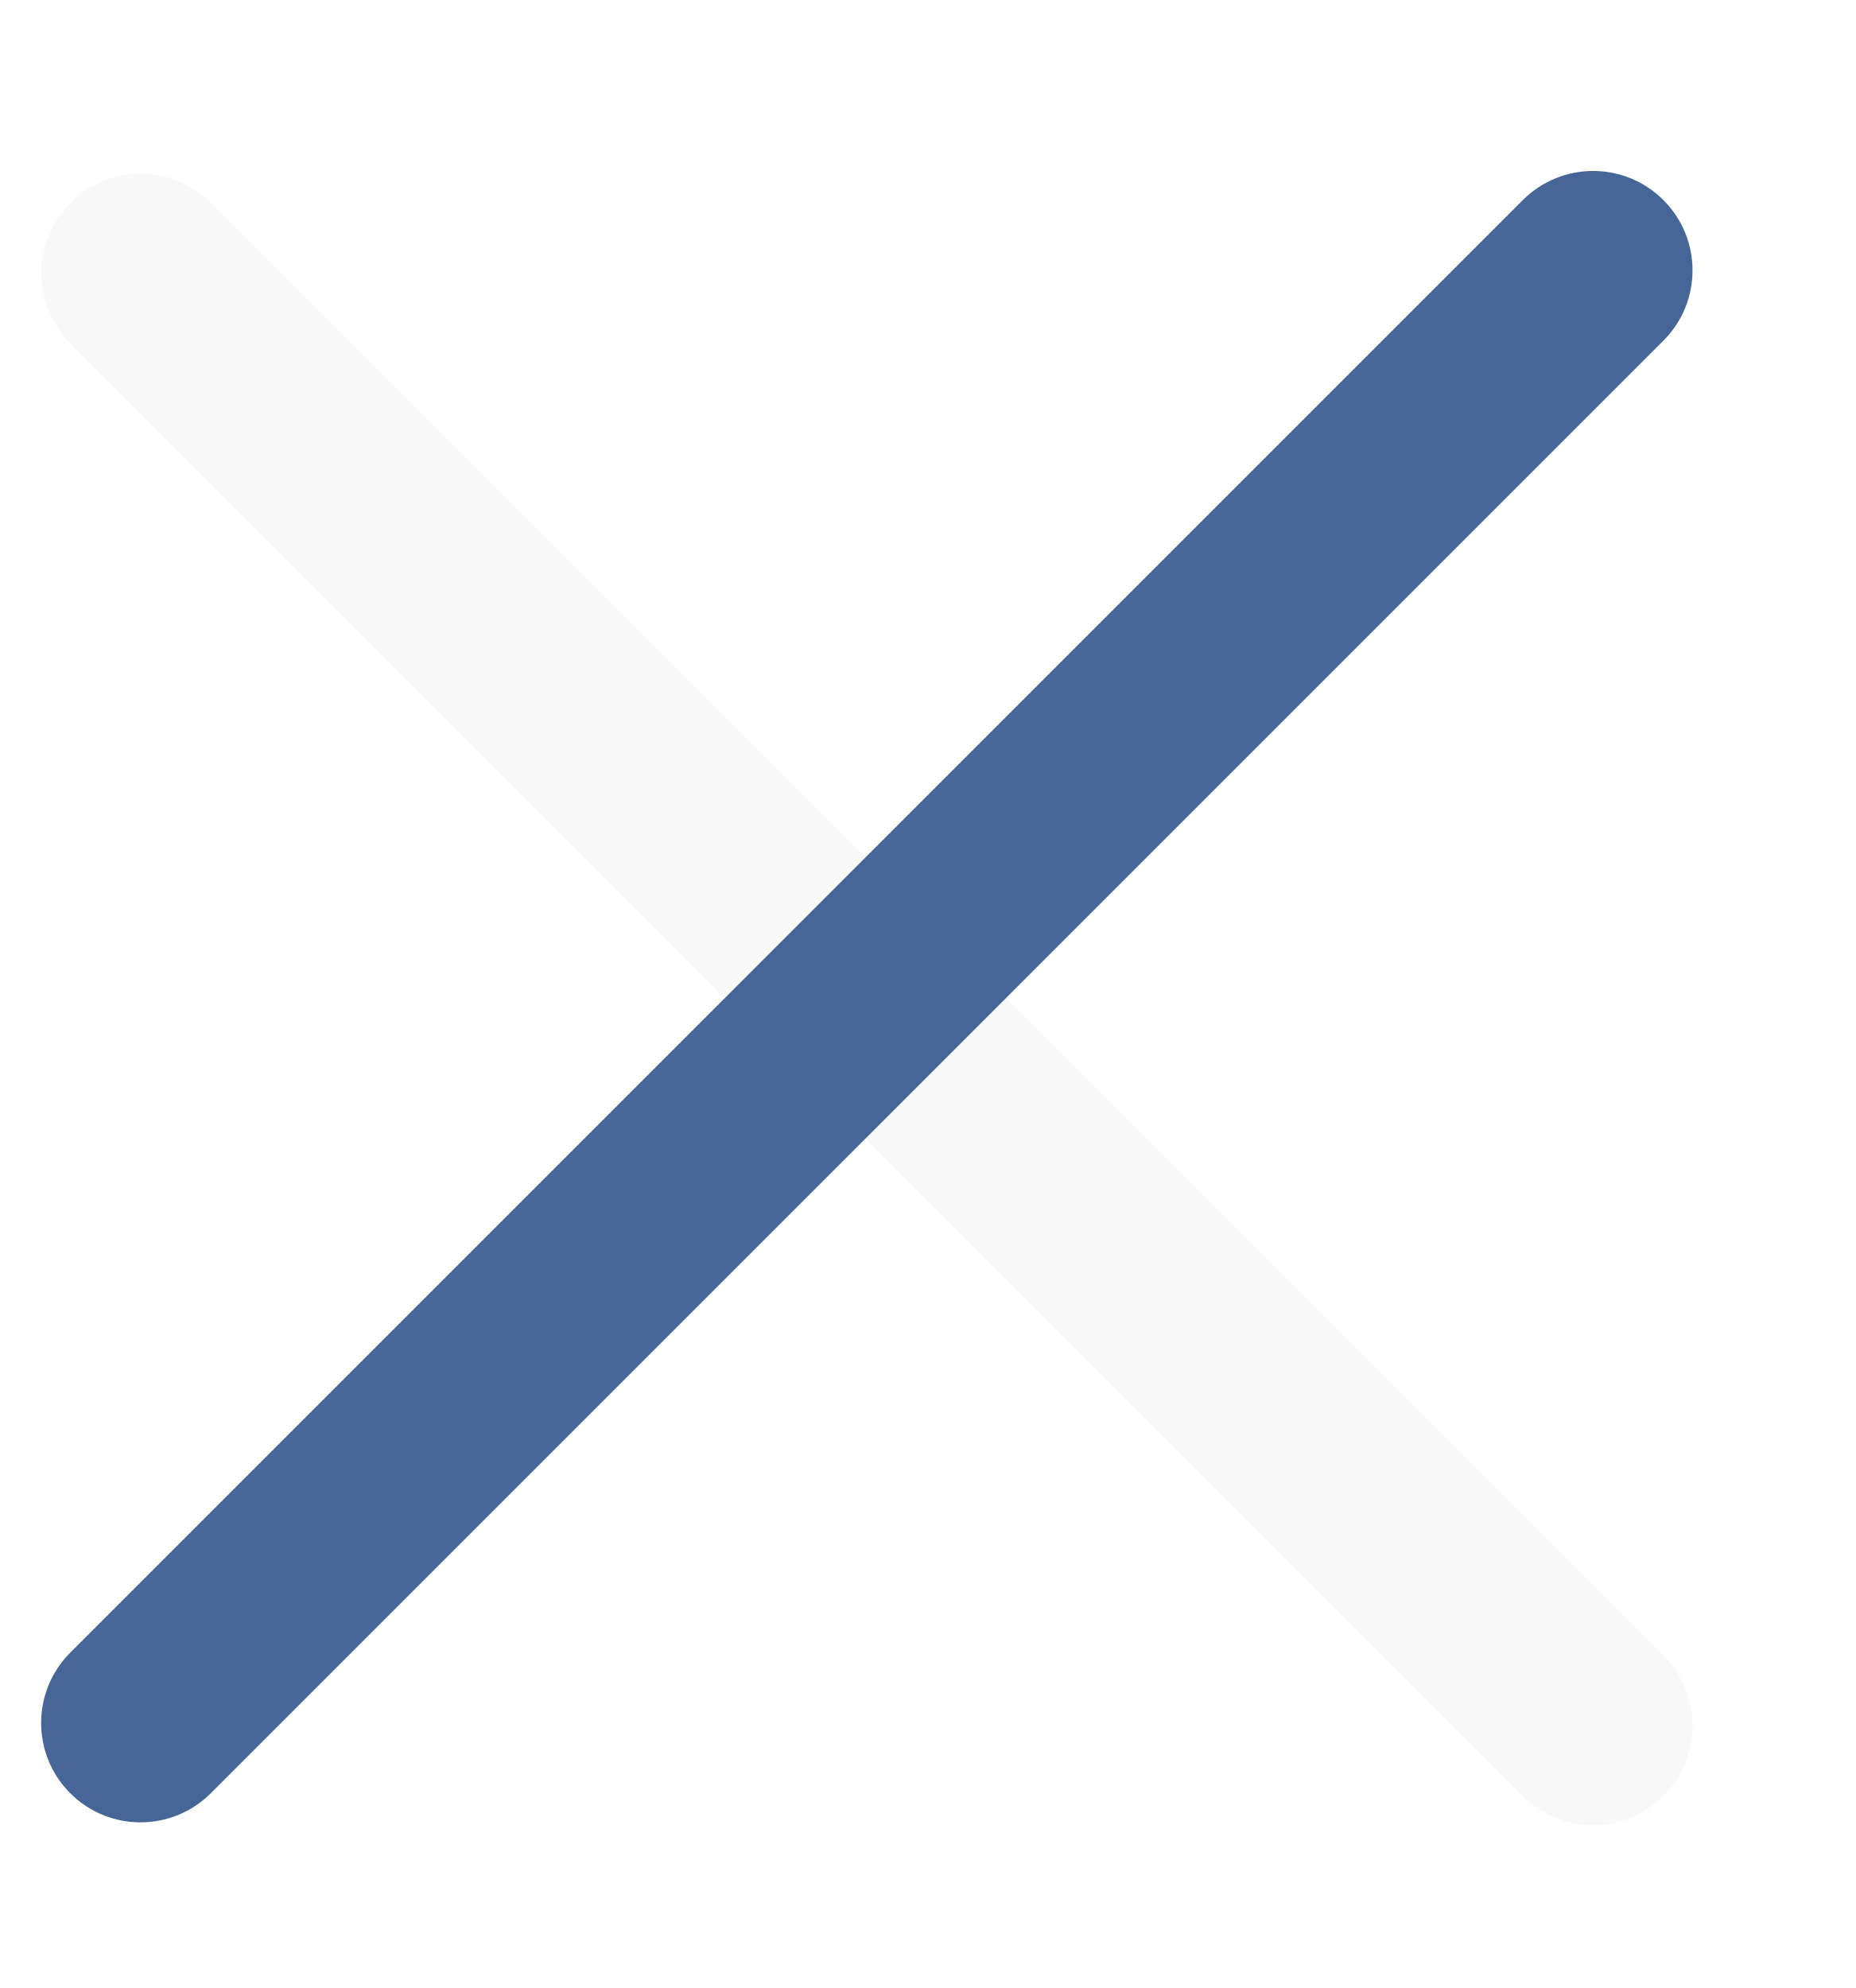
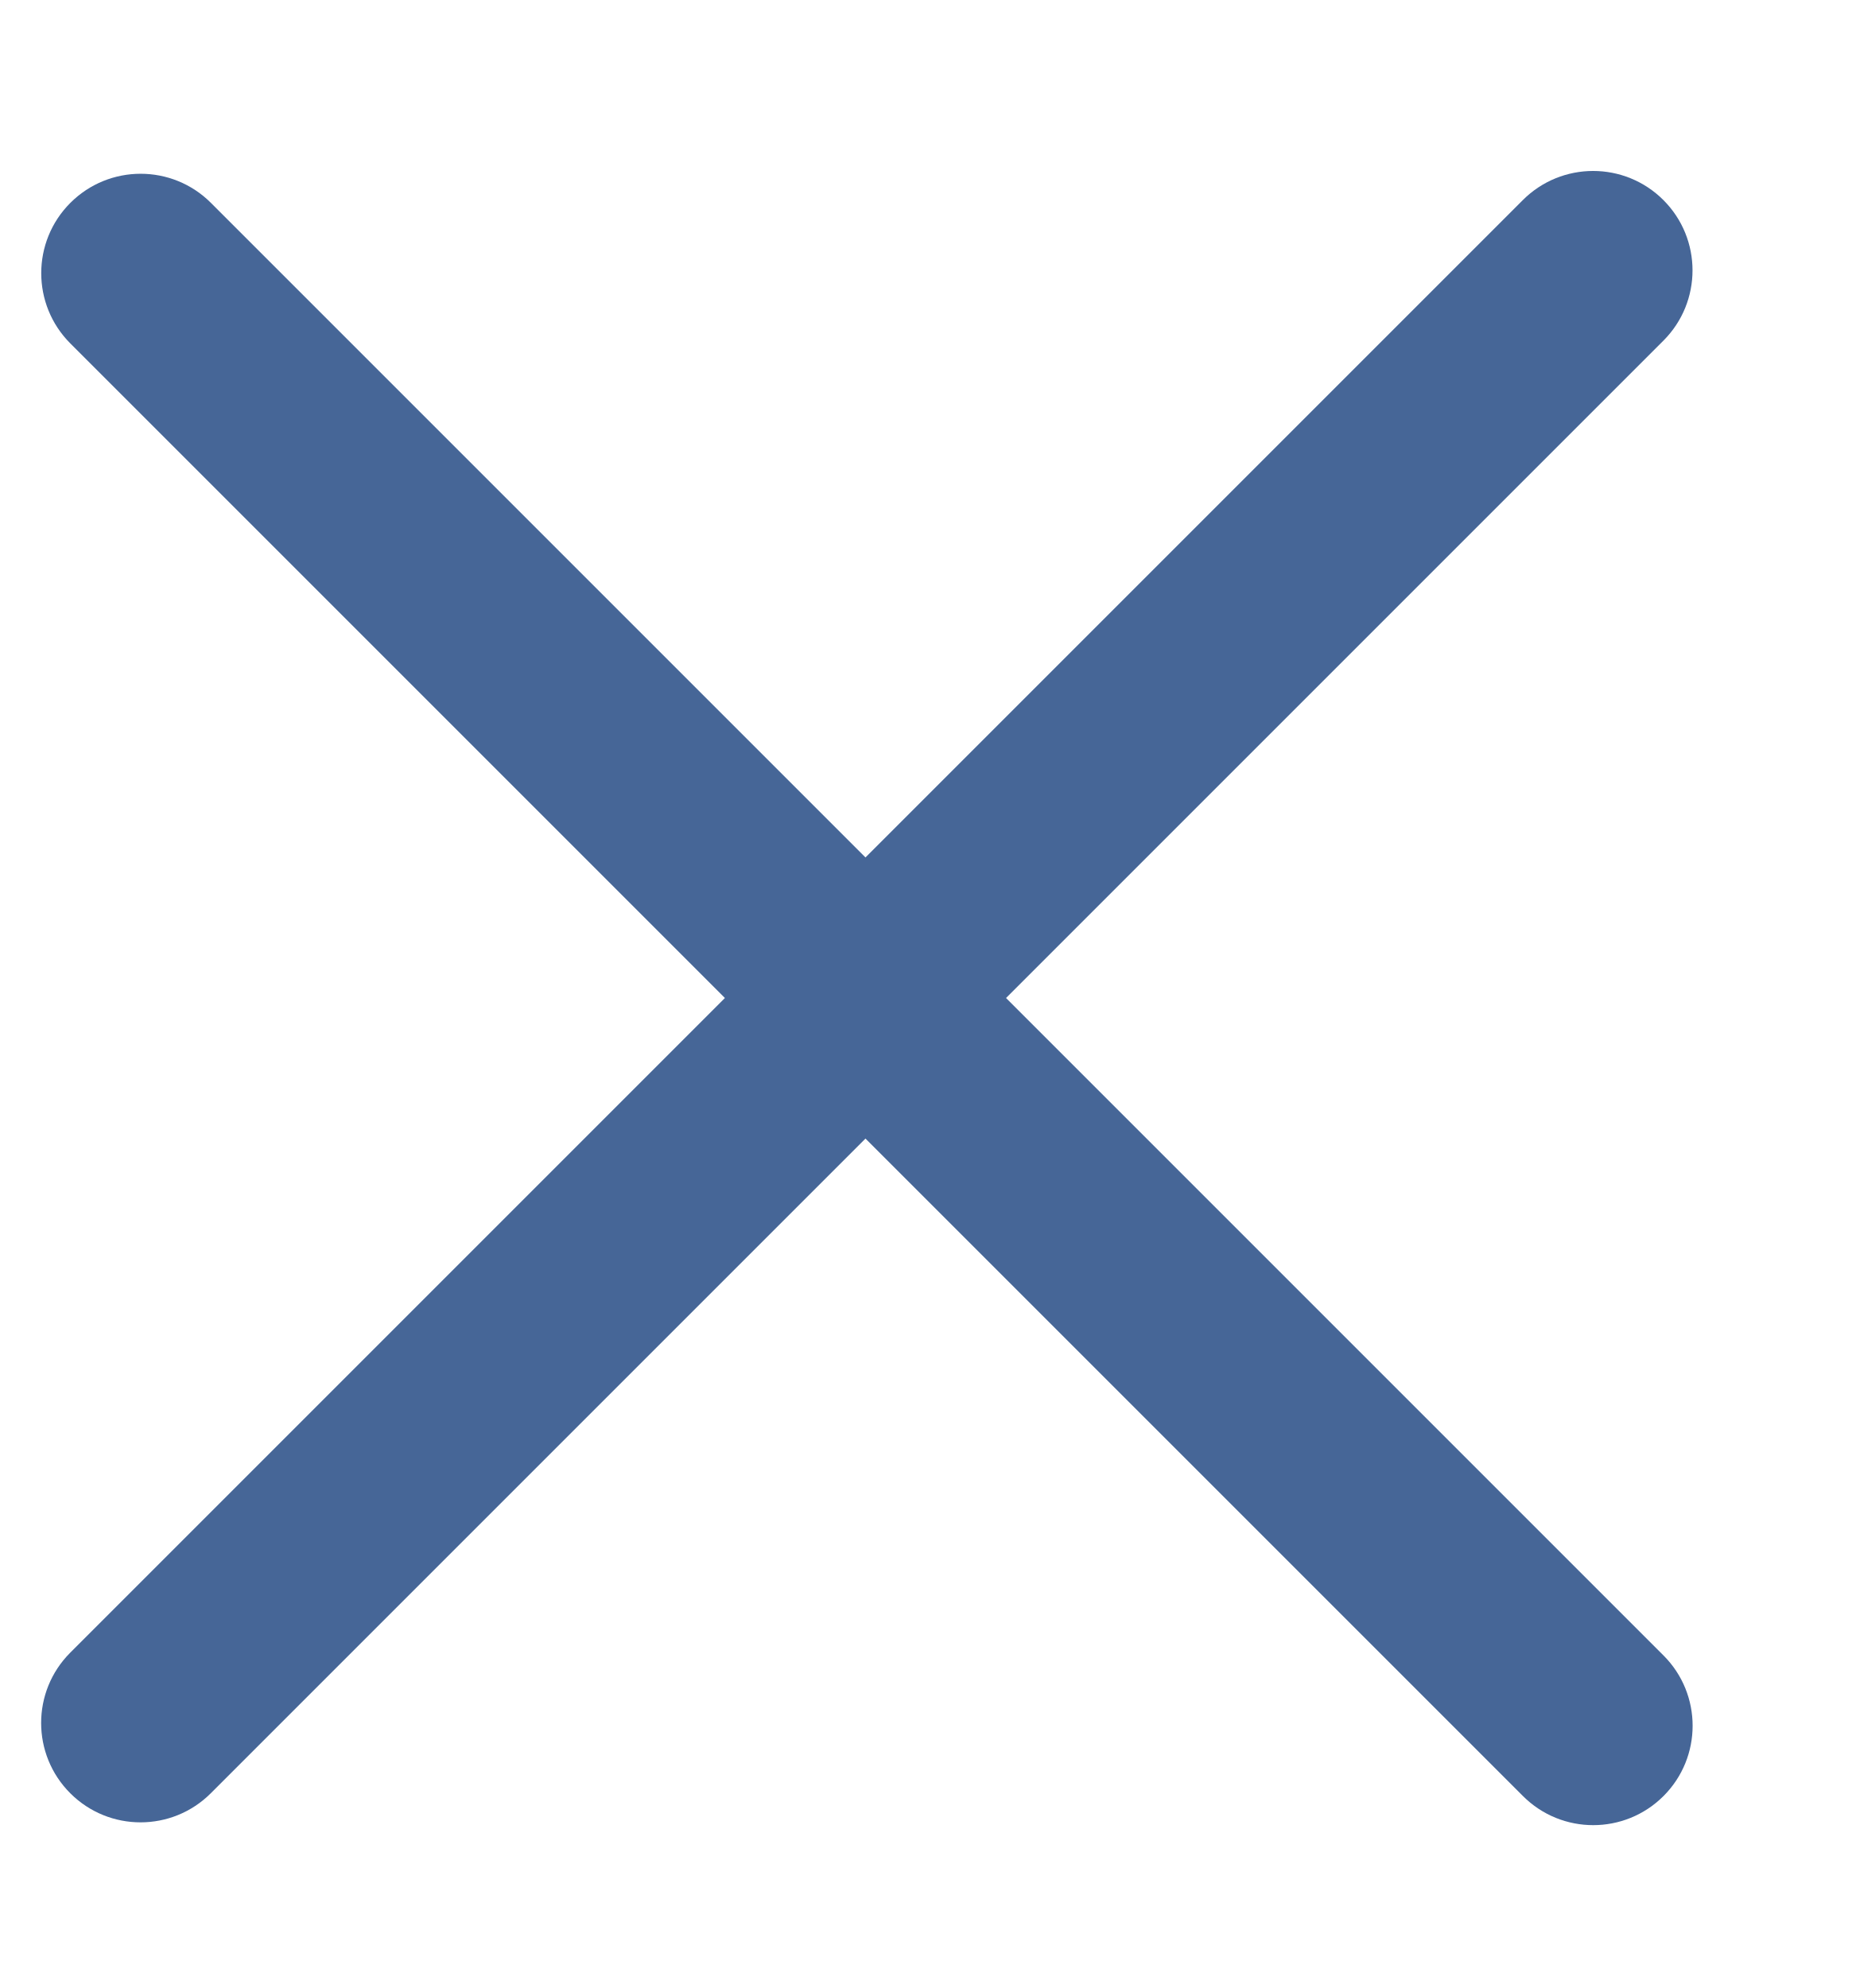
<svg xmlns="http://www.w3.org/2000/svg" width="14" height="15" viewBox="0 0 14 15" fill="none">
-   <rect x="1.061" y="1" width="17" height="1.5" rx="0.75" transform="rotate(45 1.06055 1.00037)" fill="#F8F8F8" />
+   <rect x="1.061" y="1" width="17" height="1.5" rx="0.75" transform="rotate(45 1.06055 1.00037)" fill="#466697" />
  <rect y="13" width="17" height="1.5" rx="0.75" transform="rotate(-45 0 13.0004)" fill="#466697" />
</svg>
